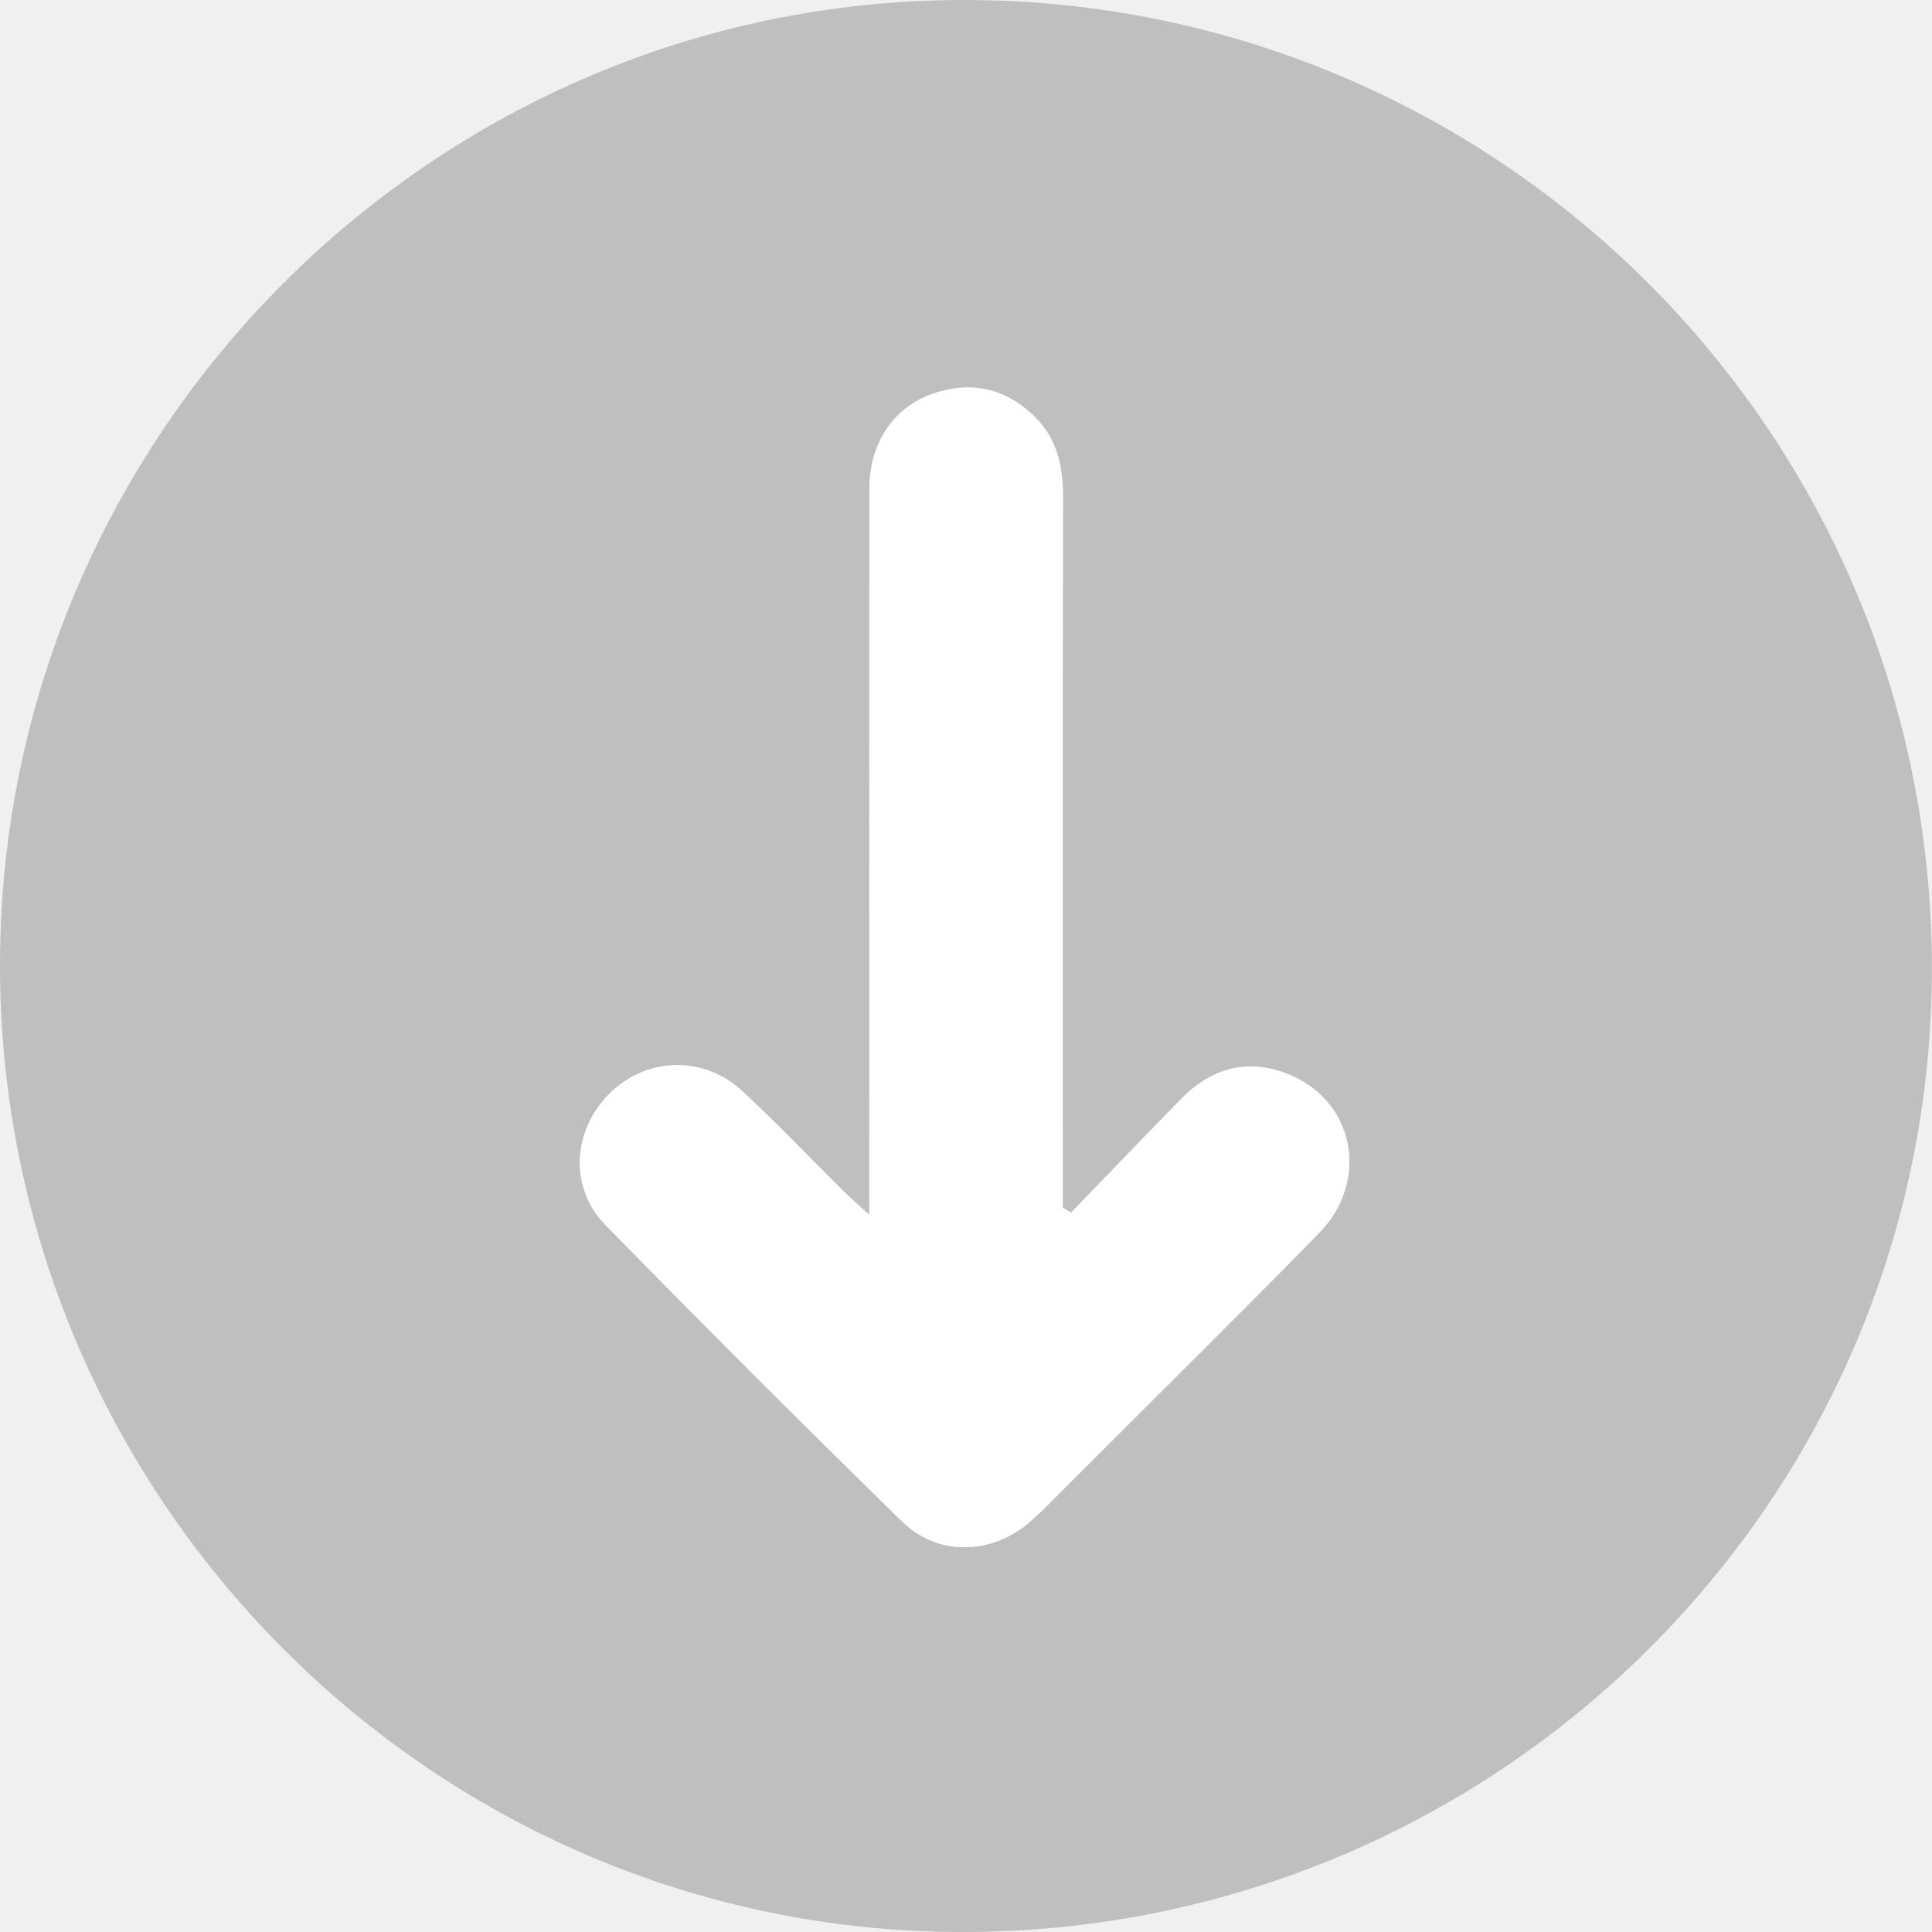
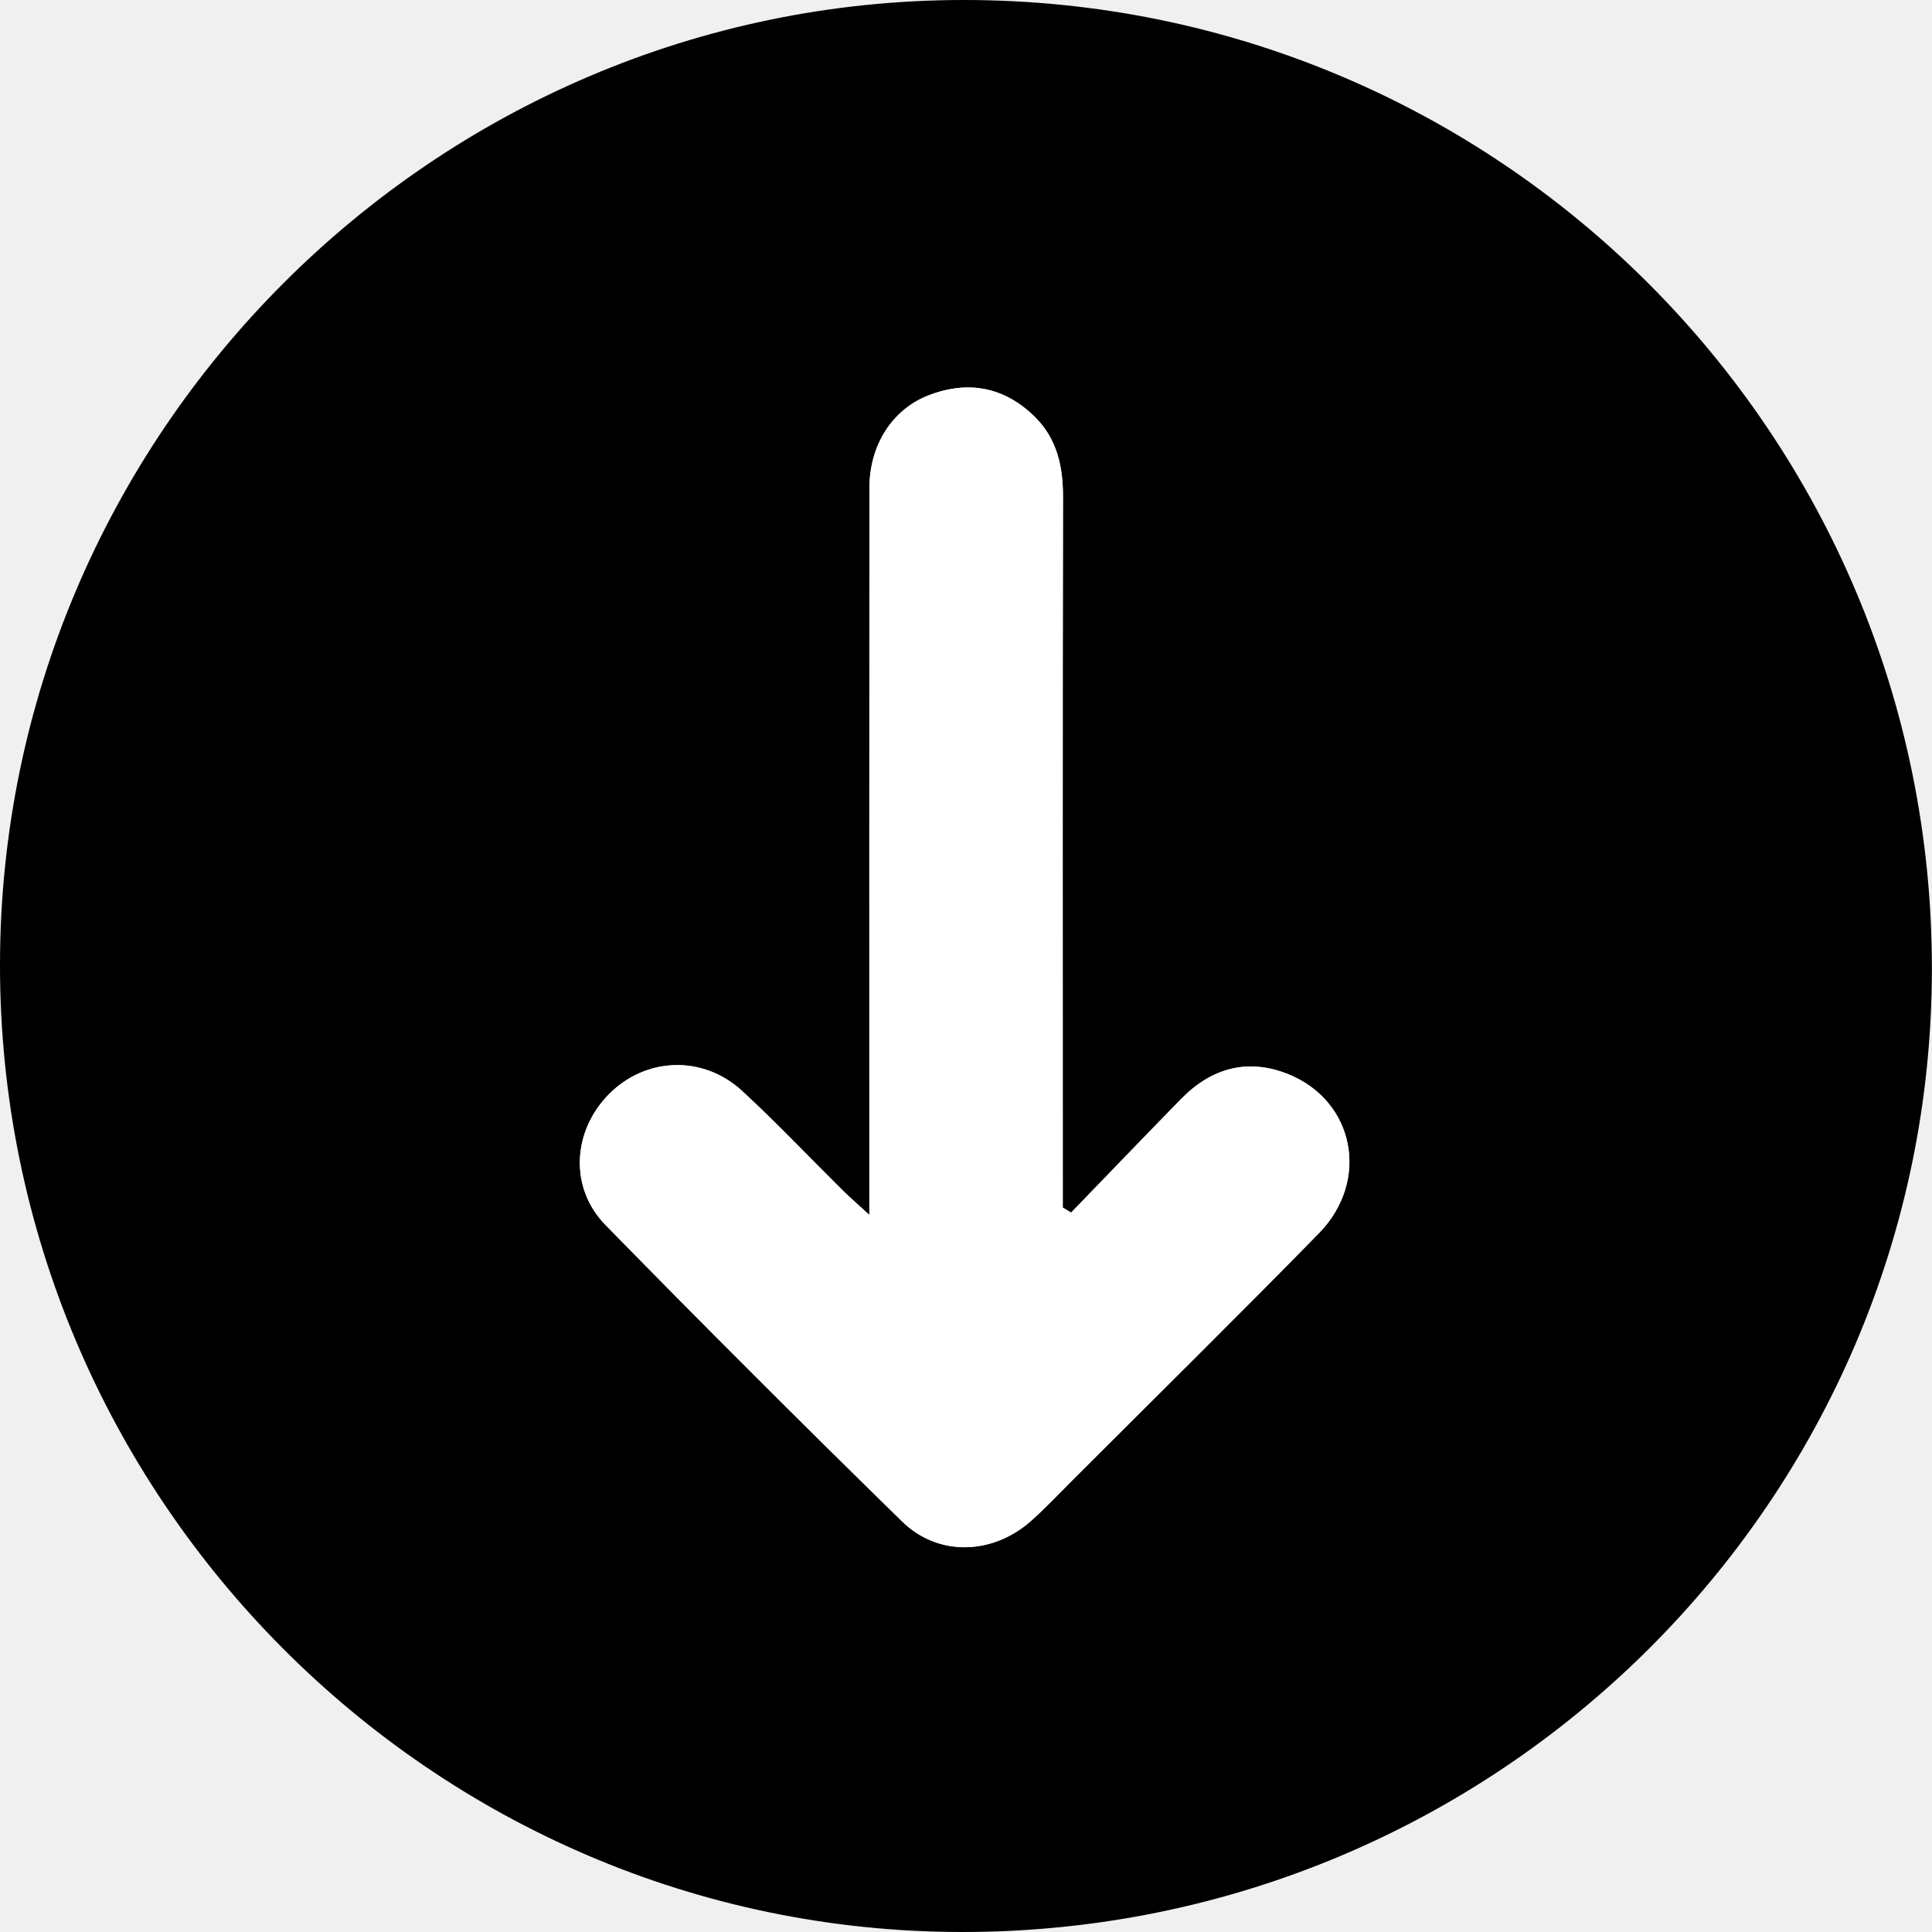
<svg xmlns="http://www.w3.org/2000/svg" width="18" height="18" viewBox="0 0 18 18" fill="none">
  <g clip-path="url(#clip0_1_337)">
-     <path d="M5.30186e-07 8.99C0.002 4.047 4.037 0.004 8.974 2.87451e-06C13.961 -0.004 18.002 4.036 17.999 9.026C17.998 13.987 13.945 18.007 8.954 18C4.023 17.993 -0.002 13.943 5.30186e-07 8.99ZM8.099 11.318C7.982 11.211 7.915 11.153 7.852 11.091C7.539 10.781 7.236 10.46 6.913 10.162C6.546 9.826 6.012 9.85 5.672 10.196C5.335 10.539 5.303 11.066 5.643 11.414C6.553 12.345 7.475 13.265 8.406 14.175C8.743 14.504 9.249 14.486 9.605 14.171C9.738 14.053 9.86 13.923 9.986 13.797C10.755 13.028 11.529 12.266 12.289 11.489C12.767 10.999 12.62 10.257 12.004 10.008C11.625 9.855 11.287 9.95 11.004 10.239C10.661 10.591 10.321 10.945 9.98 11.297C9.954 11.282 9.928 11.267 9.902 11.251C9.902 11.152 9.902 11.053 9.902 10.954C9.902 8.845 9.9 6.737 9.904 4.629C9.905 4.343 9.846 4.086 9.642 3.884C9.362 3.608 9.027 3.541 8.658 3.681C8.318 3.81 8.102 4.141 8.101 4.546C8.099 6.682 8.1 8.818 8.1 10.955C8.1 11.053 8.1 11.152 8.1 11.317L8.099 11.318Z" fill="#BFBFBF" />
+     <path d="M5.30186e-07 8.99C0.002 4.047 4.037 0.004 8.974 2.87451e-06C13.961 -0.004 18.002 4.036 17.999 9.026C17.998 13.987 13.945 18.007 8.954 18C4.023 17.993 -0.002 13.943 5.30186e-07 8.99ZM8.099 11.318C7.982 11.211 7.915 11.153 7.852 11.091C7.539 10.781 7.236 10.46 6.913 10.162C6.546 9.826 6.012 9.85 5.672 10.196C5.335 10.539 5.303 11.066 5.643 11.414C6.553 12.345 7.475 13.265 8.406 14.175C8.743 14.504 9.249 14.486 9.605 14.171C9.738 14.053 9.86 13.923 9.986 13.797C10.755 13.028 11.529 12.266 12.289 11.489C12.767 10.999 12.62 10.257 12.004 10.008C11.625 9.855 11.287 9.95 11.004 10.239C10.661 10.591 10.321 10.945 9.98 11.297C9.954 11.282 9.928 11.267 9.902 11.251C9.902 11.152 9.902 11.053 9.902 10.954C9.902 8.845 9.9 6.737 9.904 4.629C9.905 4.343 9.846 4.086 9.642 3.884C9.362 3.608 9.027 3.541 8.658 3.681C8.318 3.81 8.102 4.141 8.101 4.546C8.099 6.682 8.1 8.818 8.1 10.955C8.1 11.053 8.1 11.152 8.1 11.317L8.099 11.318Z" fill="currentColor" />
    <path d="M8.099 11.318C8.099 11.153 8.099 11.054 8.099 10.955C8.099 8.819 8.098 6.683 8.1 4.546C8.1 4.141 8.317 3.81 8.657 3.681C9.026 3.541 9.36 3.608 9.641 3.884C9.846 4.086 9.904 4.344 9.903 4.63C9.899 6.738 9.901 8.846 9.901 10.954C9.901 11.053 9.901 11.152 9.901 11.251C9.927 11.267 9.953 11.282 9.979 11.298C10.32 10.945 10.659 10.591 11.003 10.24C11.286 9.951 11.624 9.856 12.003 10.009C12.619 10.258 12.766 11 12.288 11.489C11.528 12.266 10.754 13.028 9.985 13.797C9.859 13.923 9.737 14.053 9.604 14.171C9.247 14.487 8.742 14.505 8.405 14.176C7.474 13.265 6.553 12.345 5.642 11.414C5.301 11.067 5.334 10.539 5.671 10.197C6.011 9.851 6.545 9.826 6.911 10.163C7.235 10.46 7.538 10.782 7.851 11.091C7.914 11.154 7.982 11.212 8.098 11.318L8.099 11.318Z" fill="white" />
  </g>
  <defs>
    <clipPath id="clip0_1_337">
      <rect width="18" height="18" fill="white" />
    </clipPath>
  </defs>
</svg>
